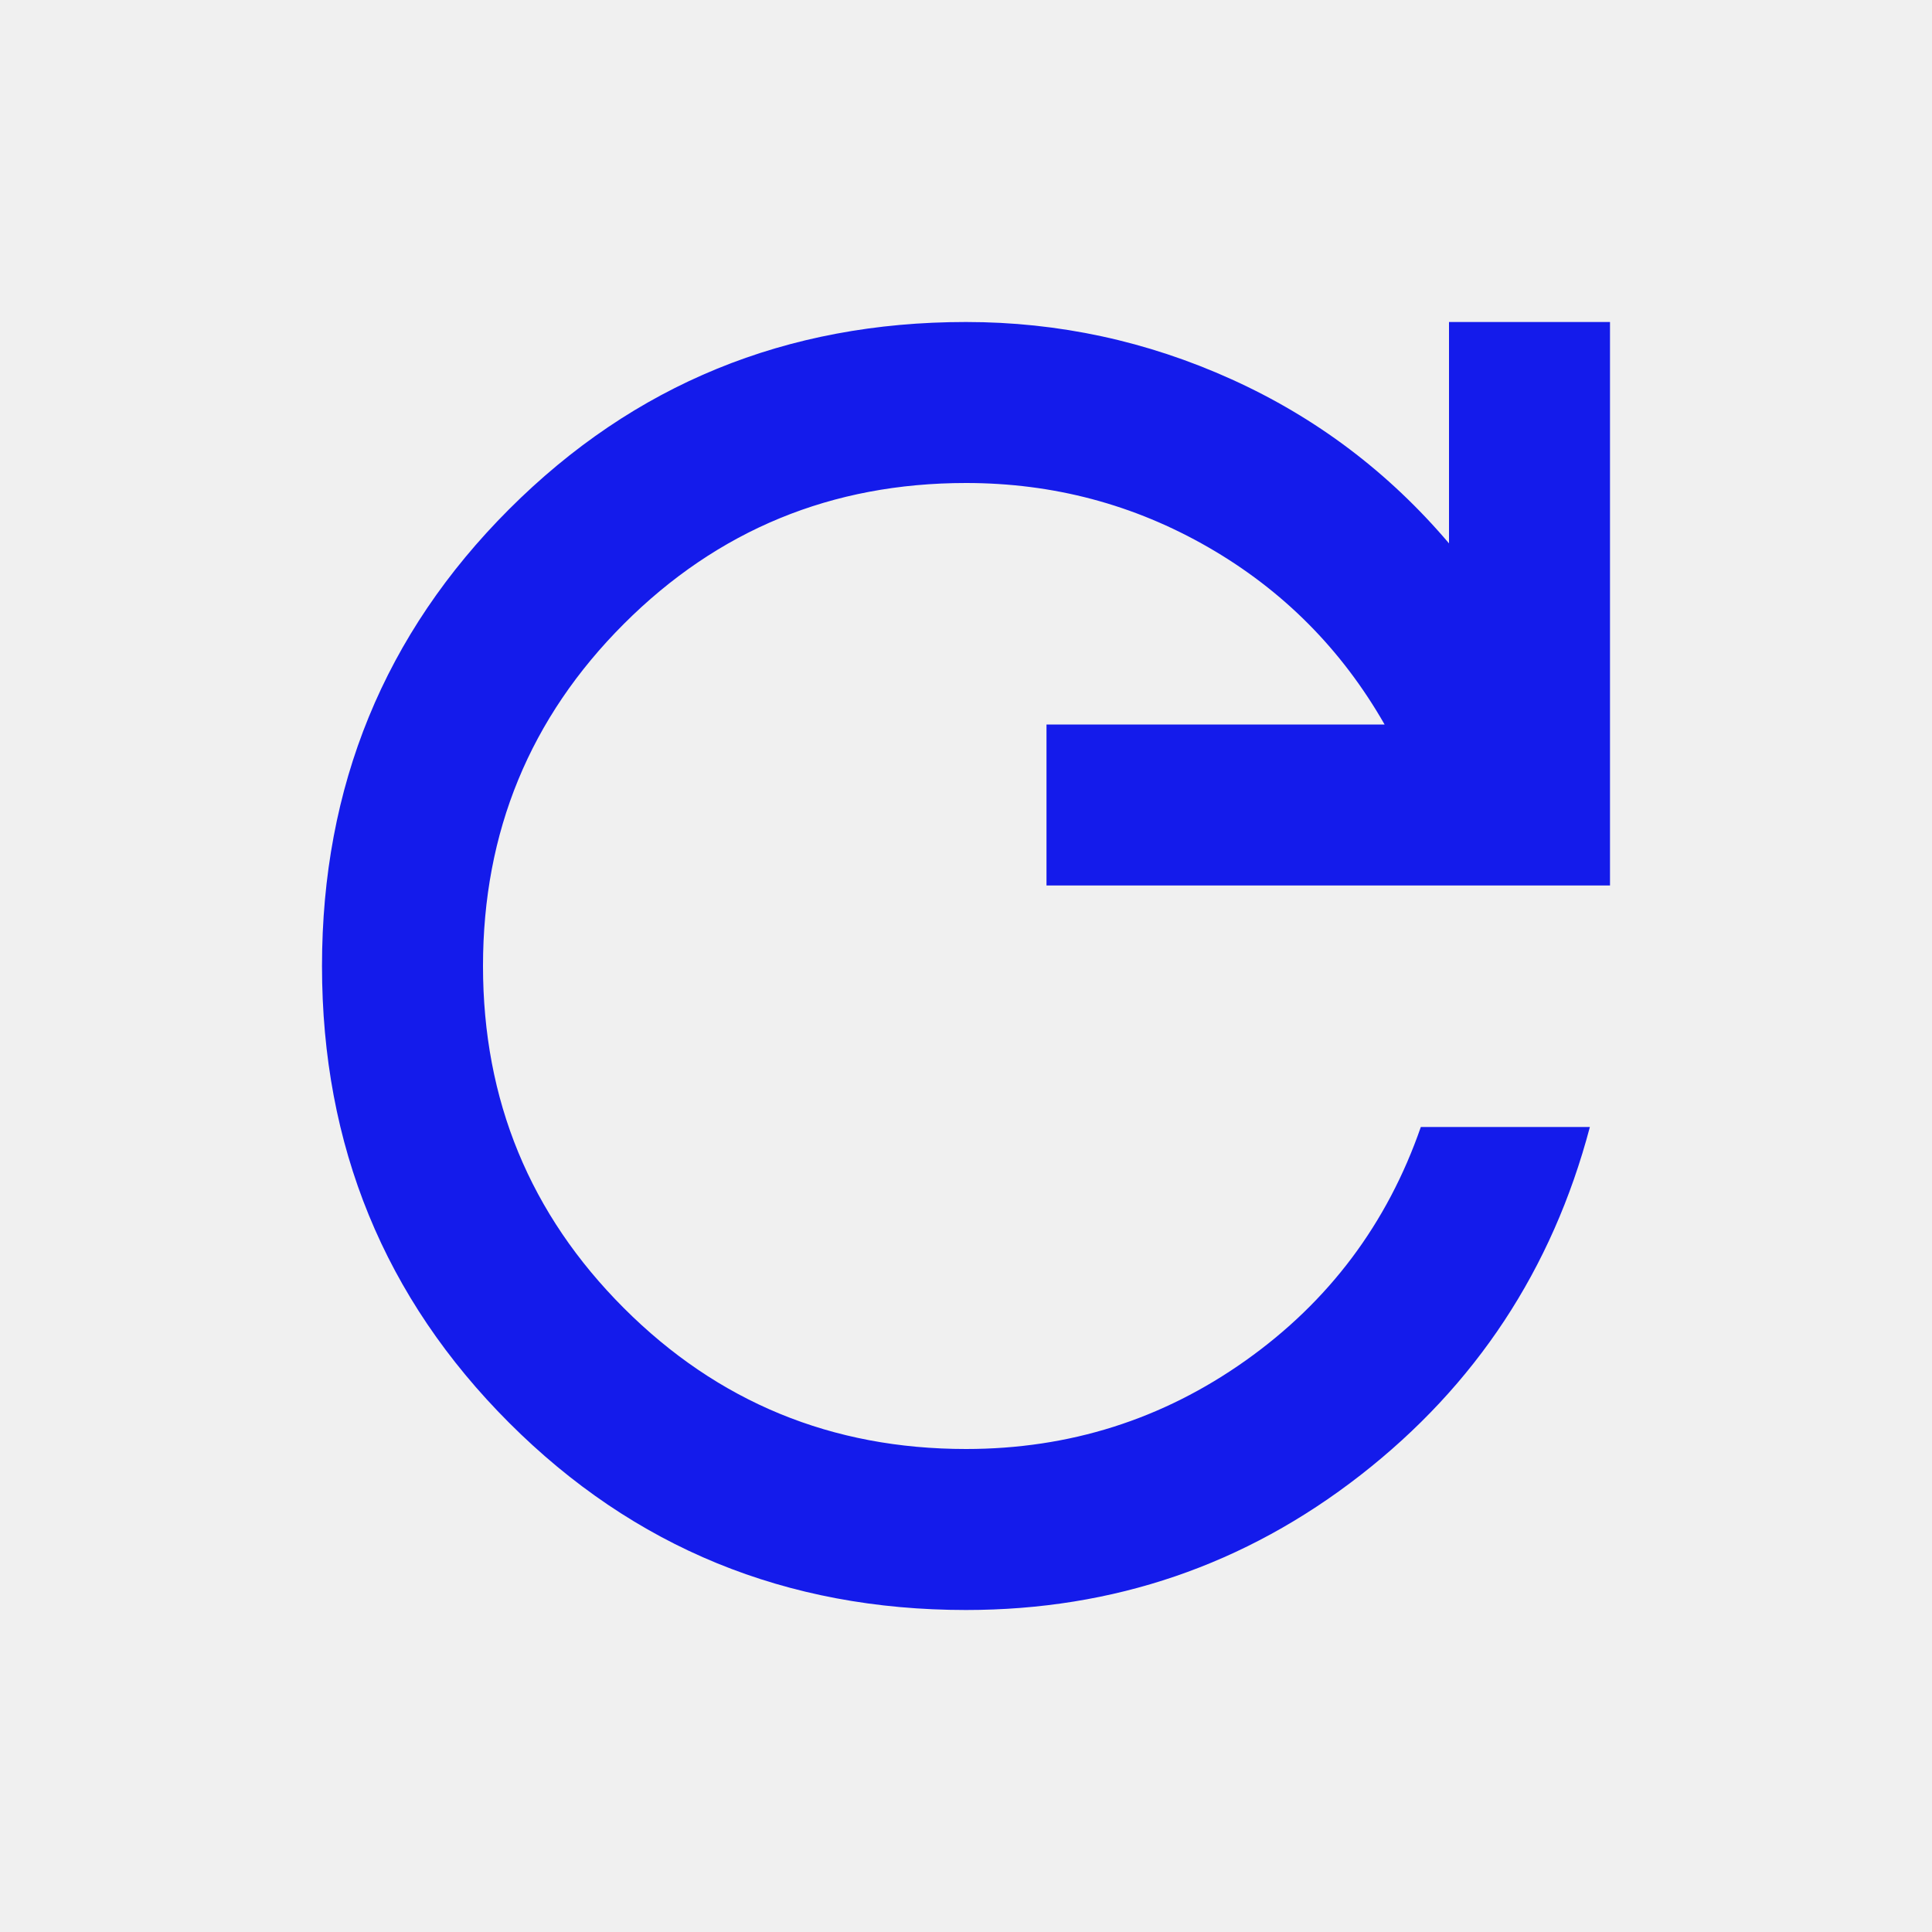
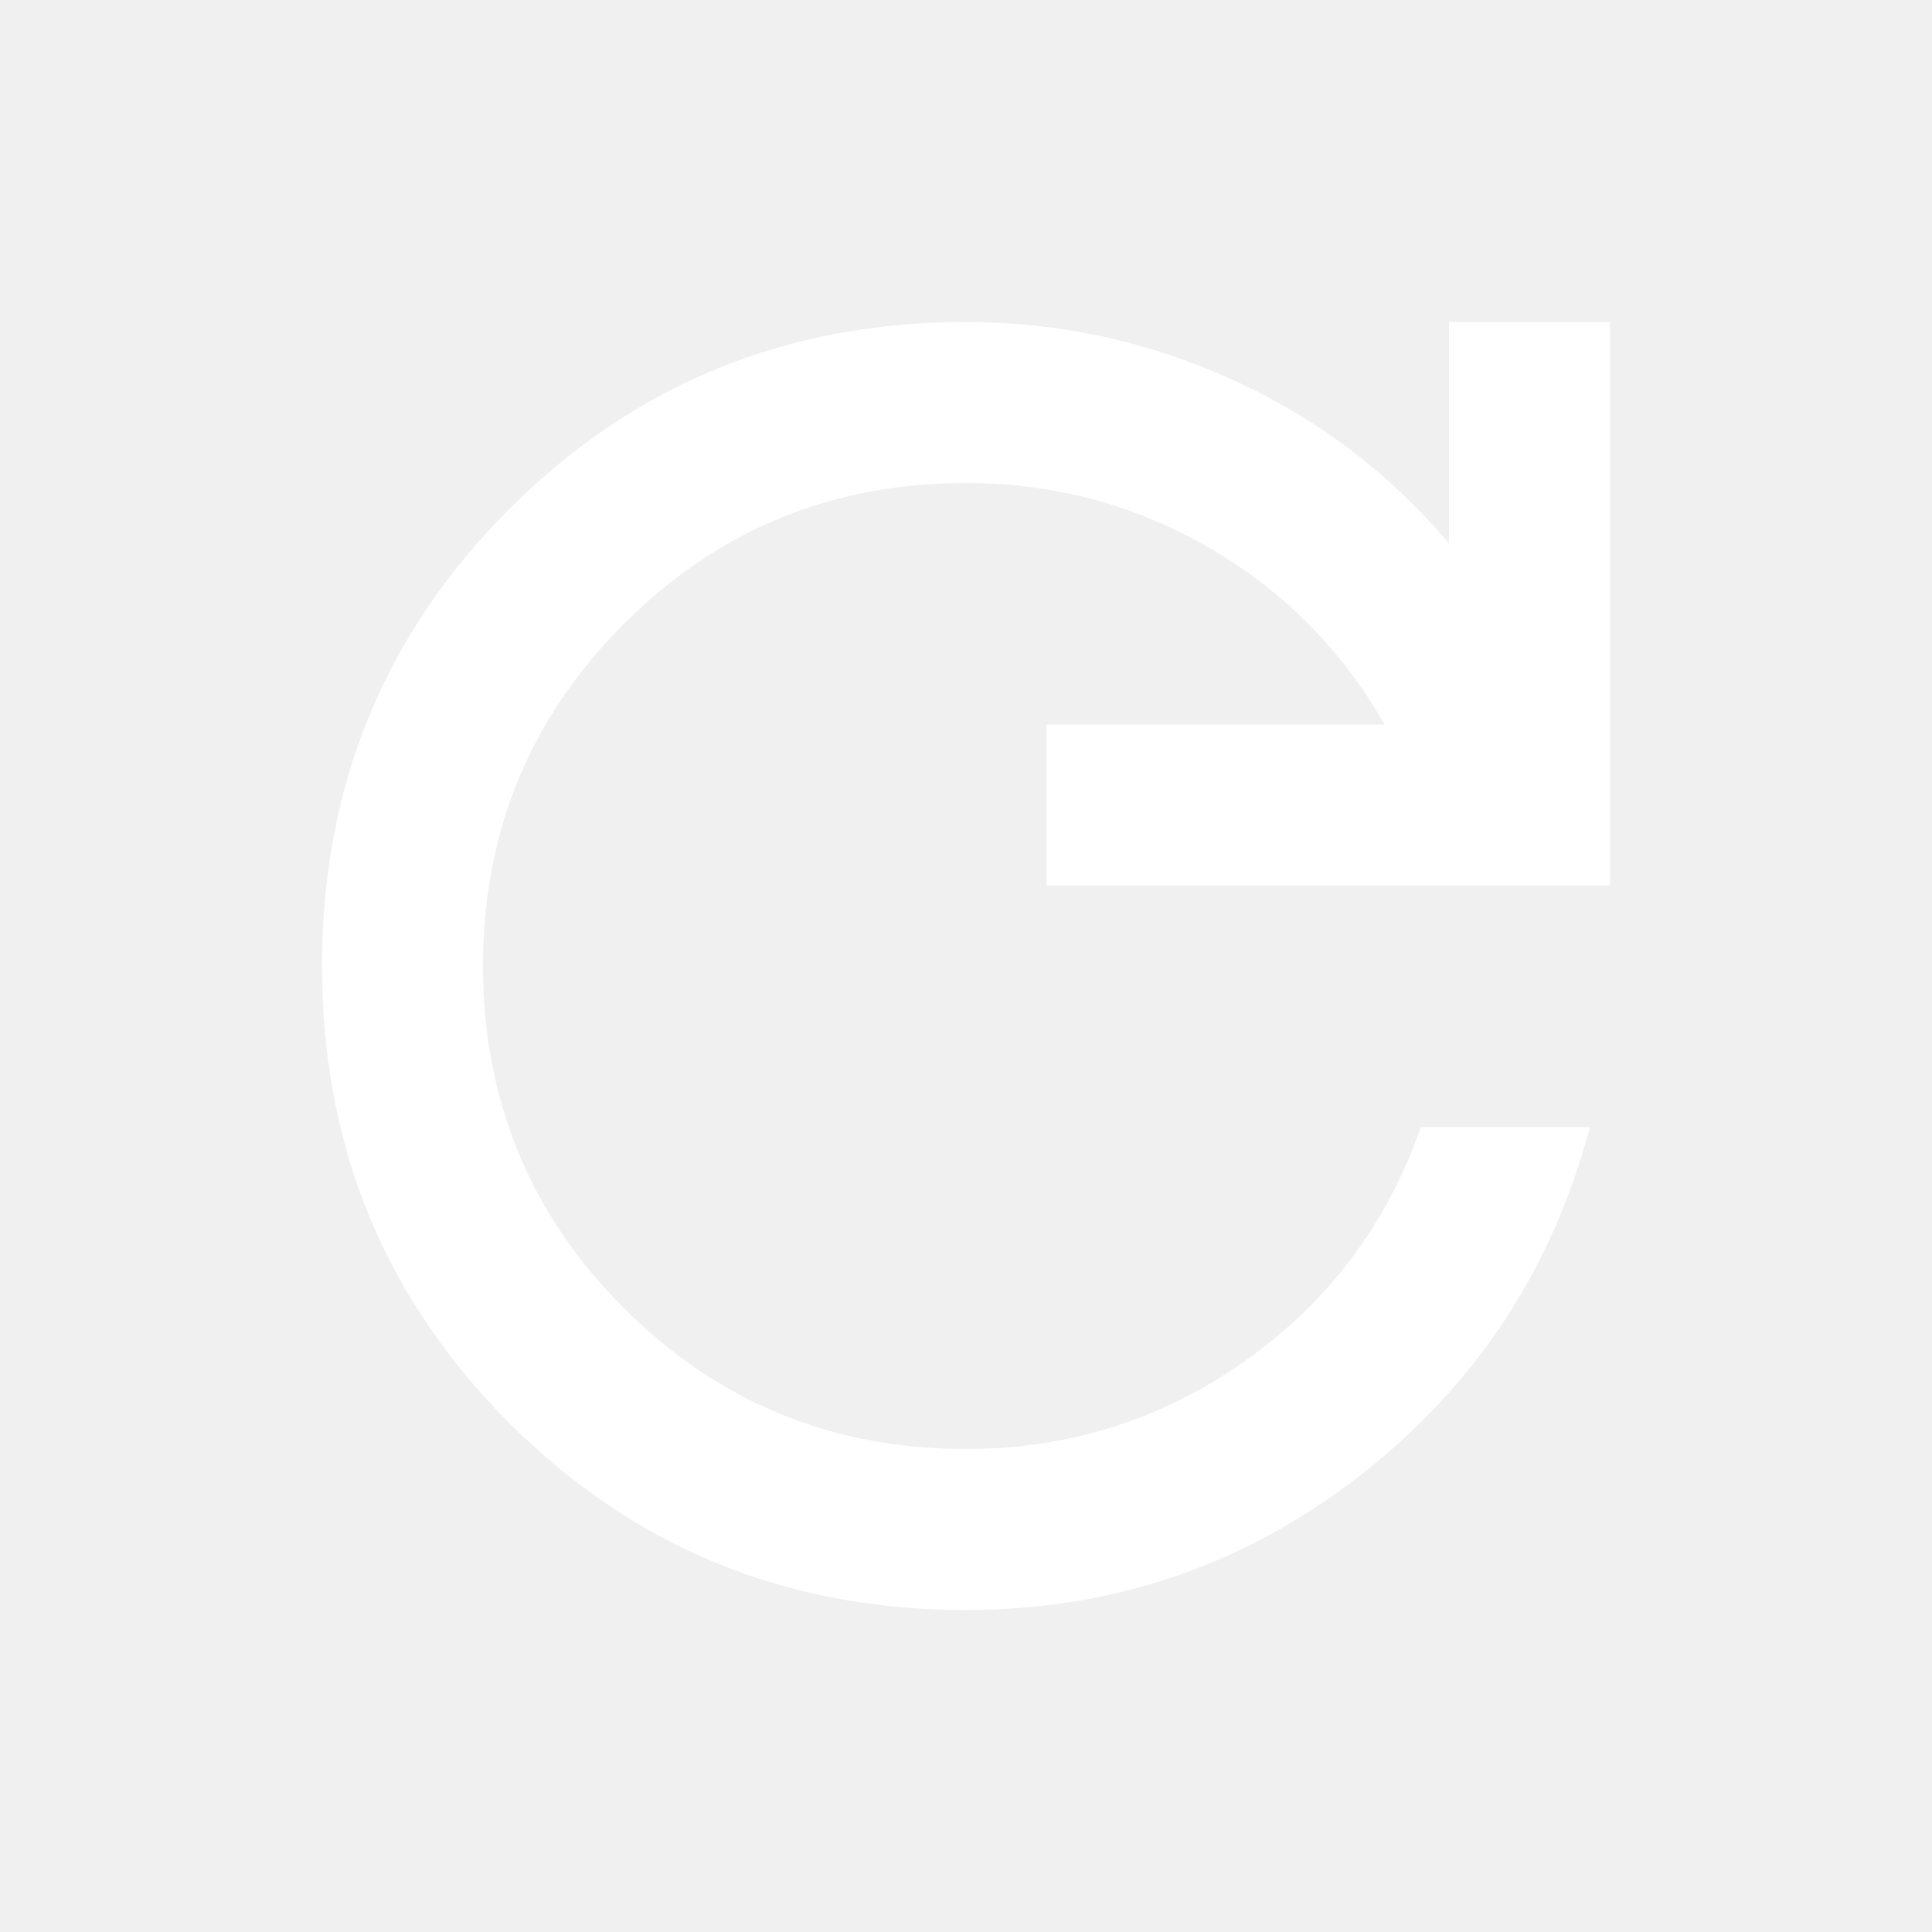
- <svg xmlns="http://www.w3.org/2000/svg" height="24px" viewBox="0 -960 960 960" width="24px" fill="#141BEB">
+ <svg xmlns="http://www.w3.org/2000/svg" height="24px" viewBox="0 -960 960 960" width="24px" fill="#ffffff">
  <path d="M480-160q-134 0-227-93t-93-227q0-134 93-227t227-93q69 0 132 28.5T720-690v-110h80v280H520v-80h168q-32-56-87.5-88T480-720q-100 0-170 70t-70 170q0 100 70 170t170 70q77 0 139-44t87-116h84q-28 106-114 173t-196 67Z" />
</svg>
